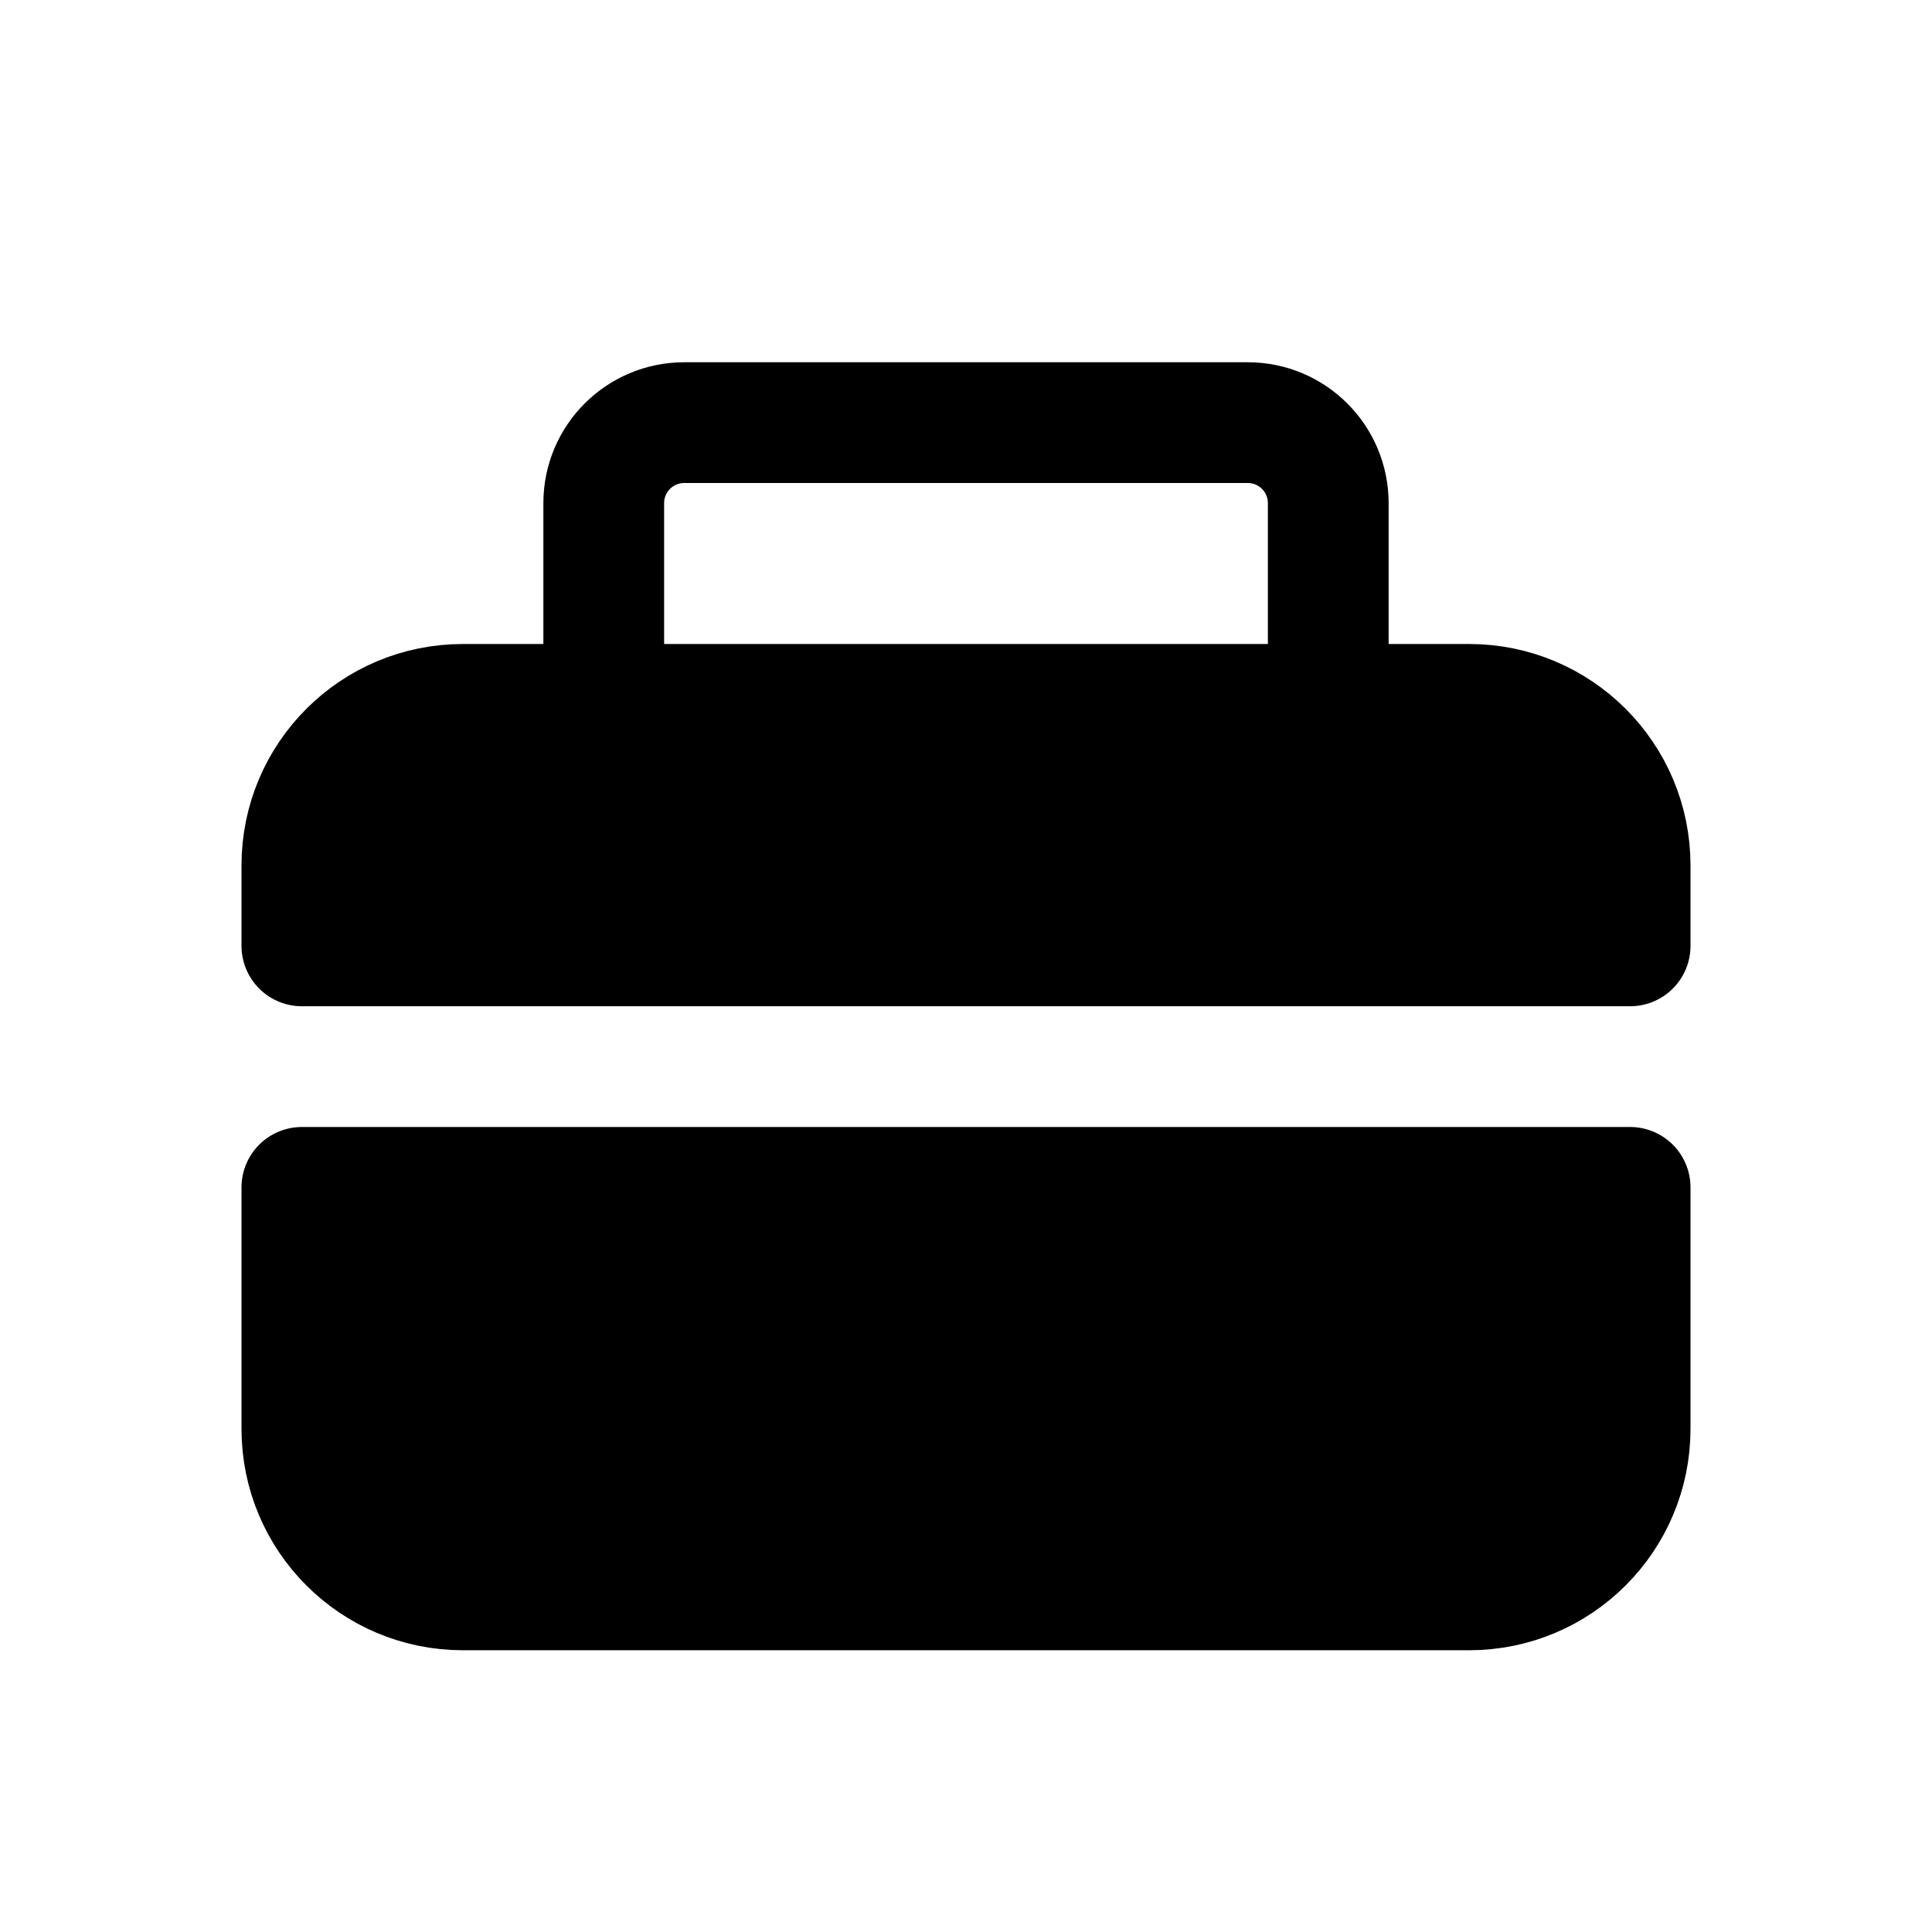
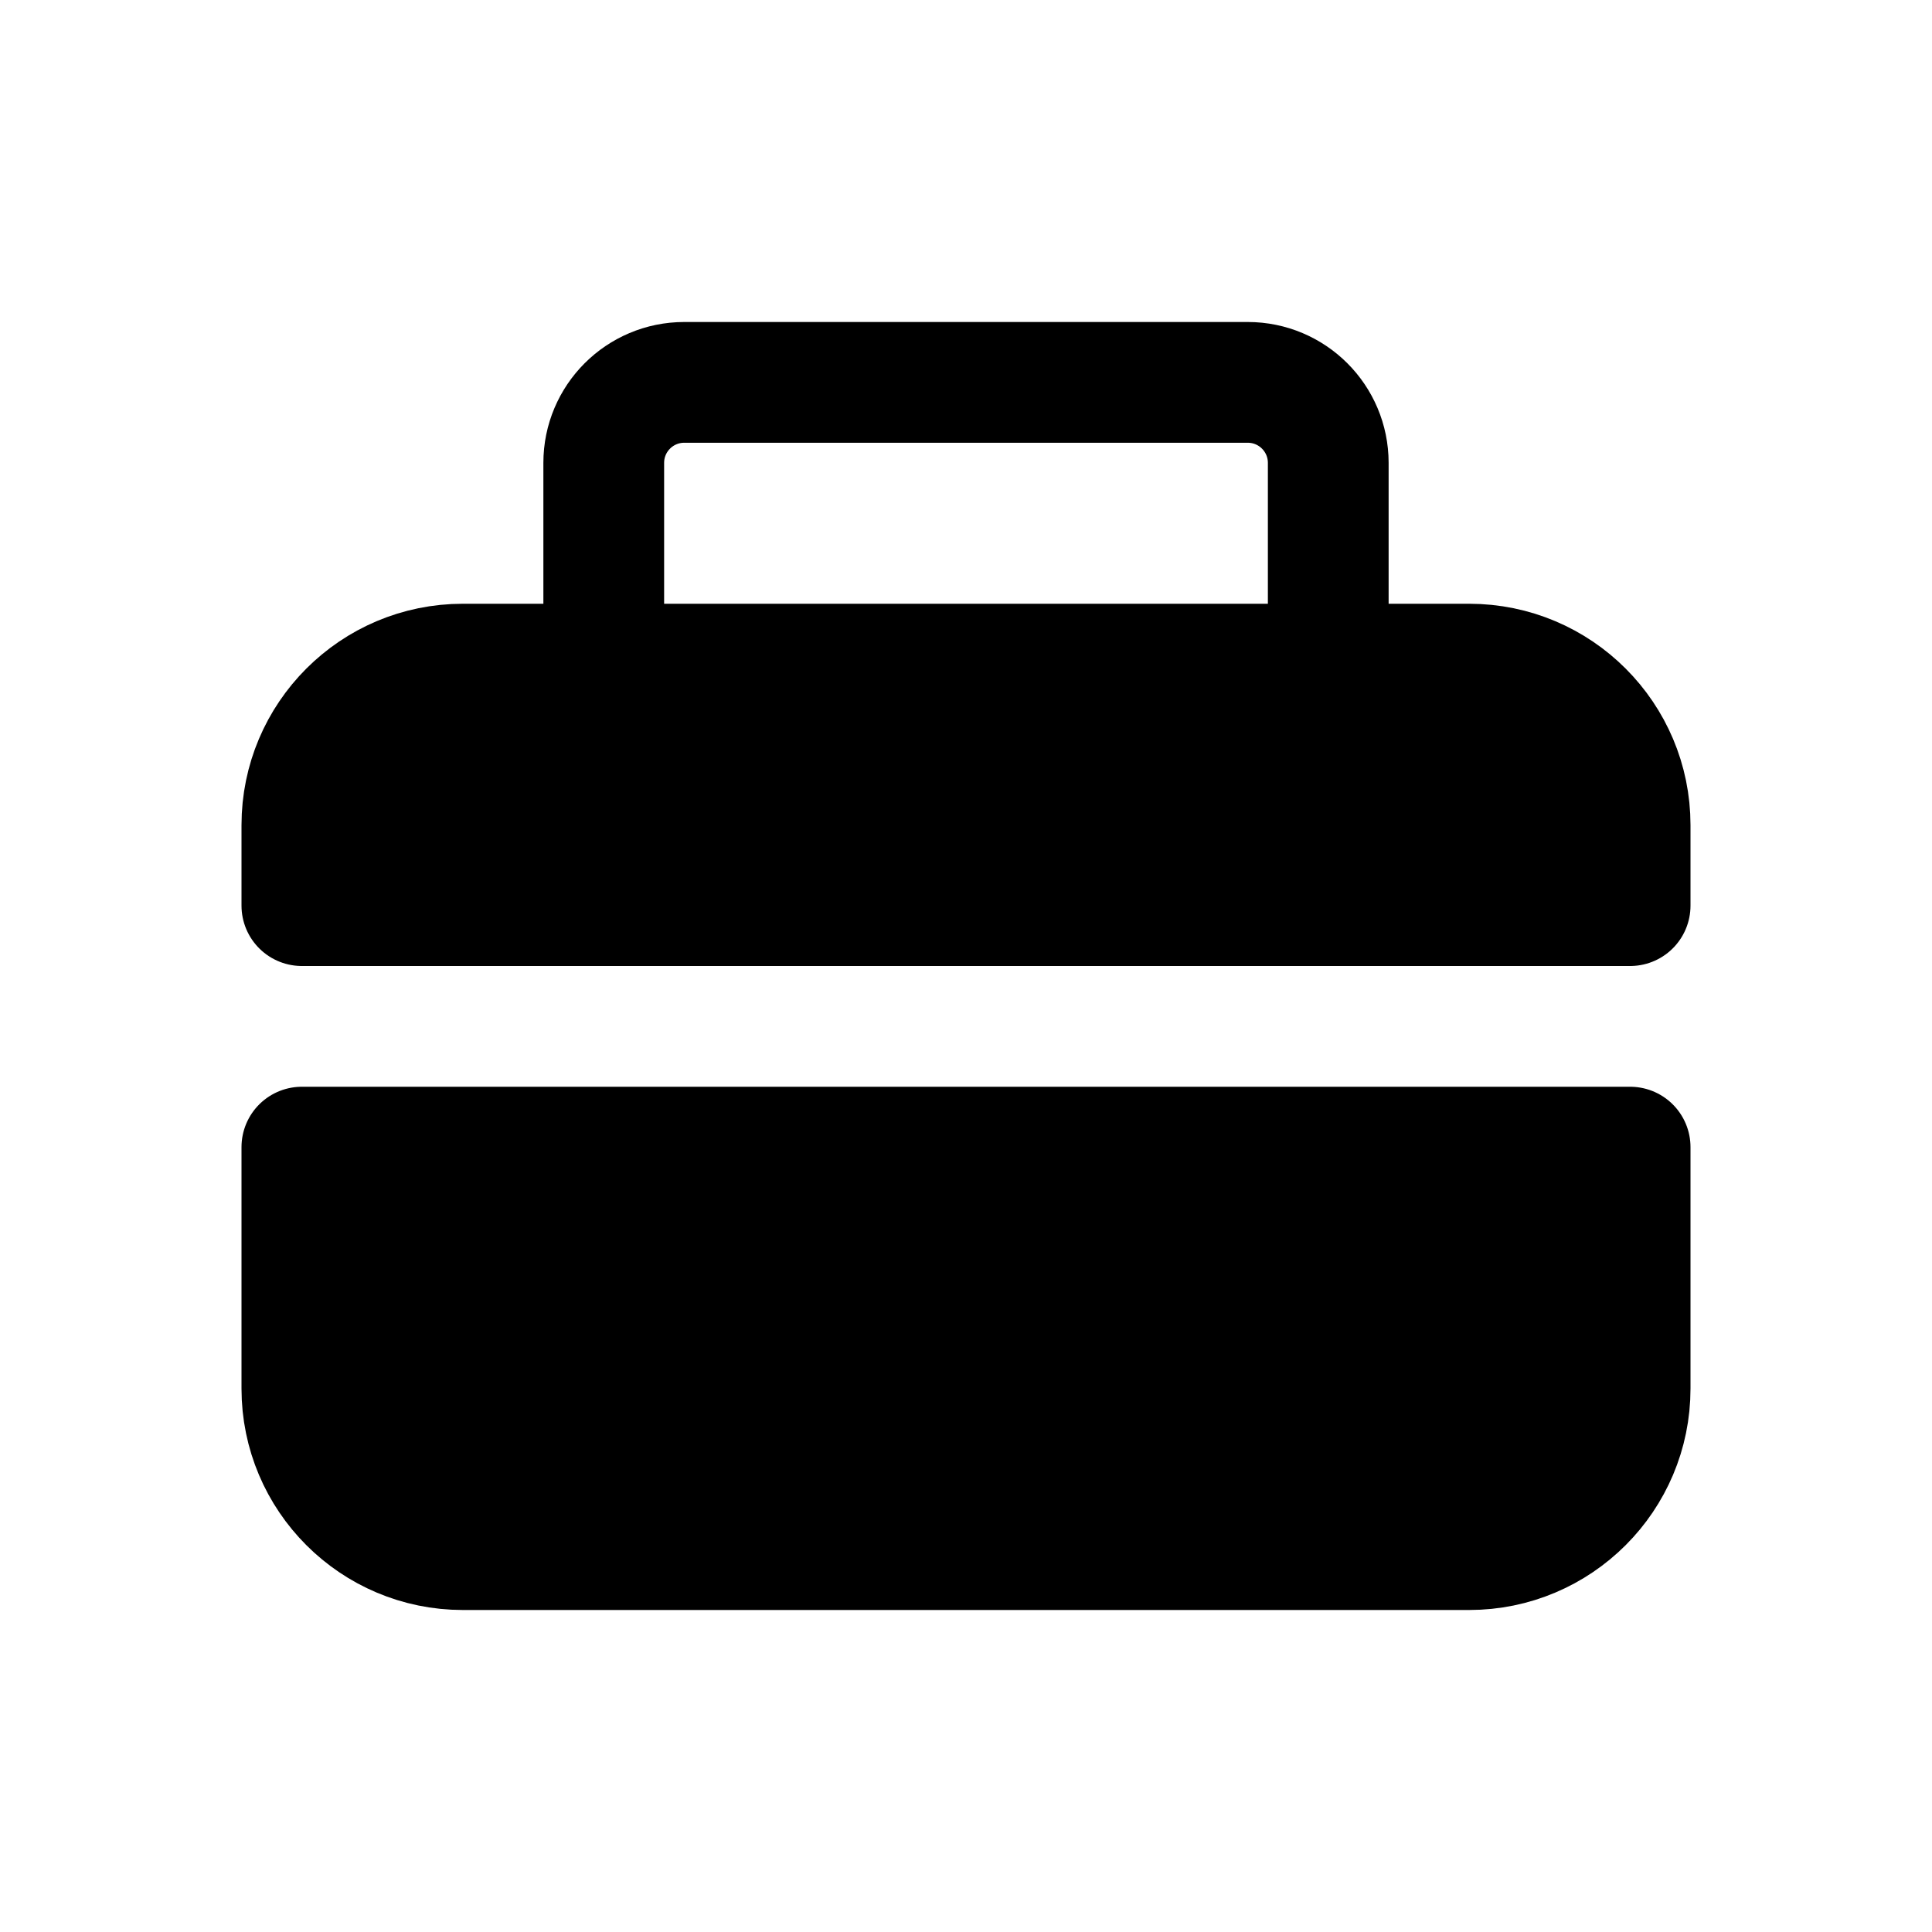
<svg xmlns="http://www.w3.org/2000/svg" viewBox="0 0 24 24" fill="currentColor" stroke="currentColor" stroke-width="1.5" stroke-linecap="round" stroke-linejoin="round">
-   <path d="M3.75 10.75a2 2 0 0 1 2-2h12.5a2 2 0 0 1 2 2v1H3.75Z" />
-   <path d="M3.75 14.75h16.5v3a2 2 0 0 1-2 2H5.75a2 2 0 0 1-2-2Z" />
-   <path fill="none" d="M7.5 8.75V6.25a1 1 0 0 1 1-1h7a1 1 0 0 1 1 1v2.5" />
+   <path d="M3.75 10.25a2 2 0 0 1 2-2h12.5a2 2 0 0 1 2 2v1H3.75Z" />
+   <path d="M3.75 14.25h16.5v3a2 2 0 0 1-2 2H5.75a2 2 0 0 1-2-2Z" />
+   <path fill="none" d="M7.5 8.25V5.75a1 1 0 0 1 1-1h7a1 1 0 0 1 1 1v2.5" />
</svg>
